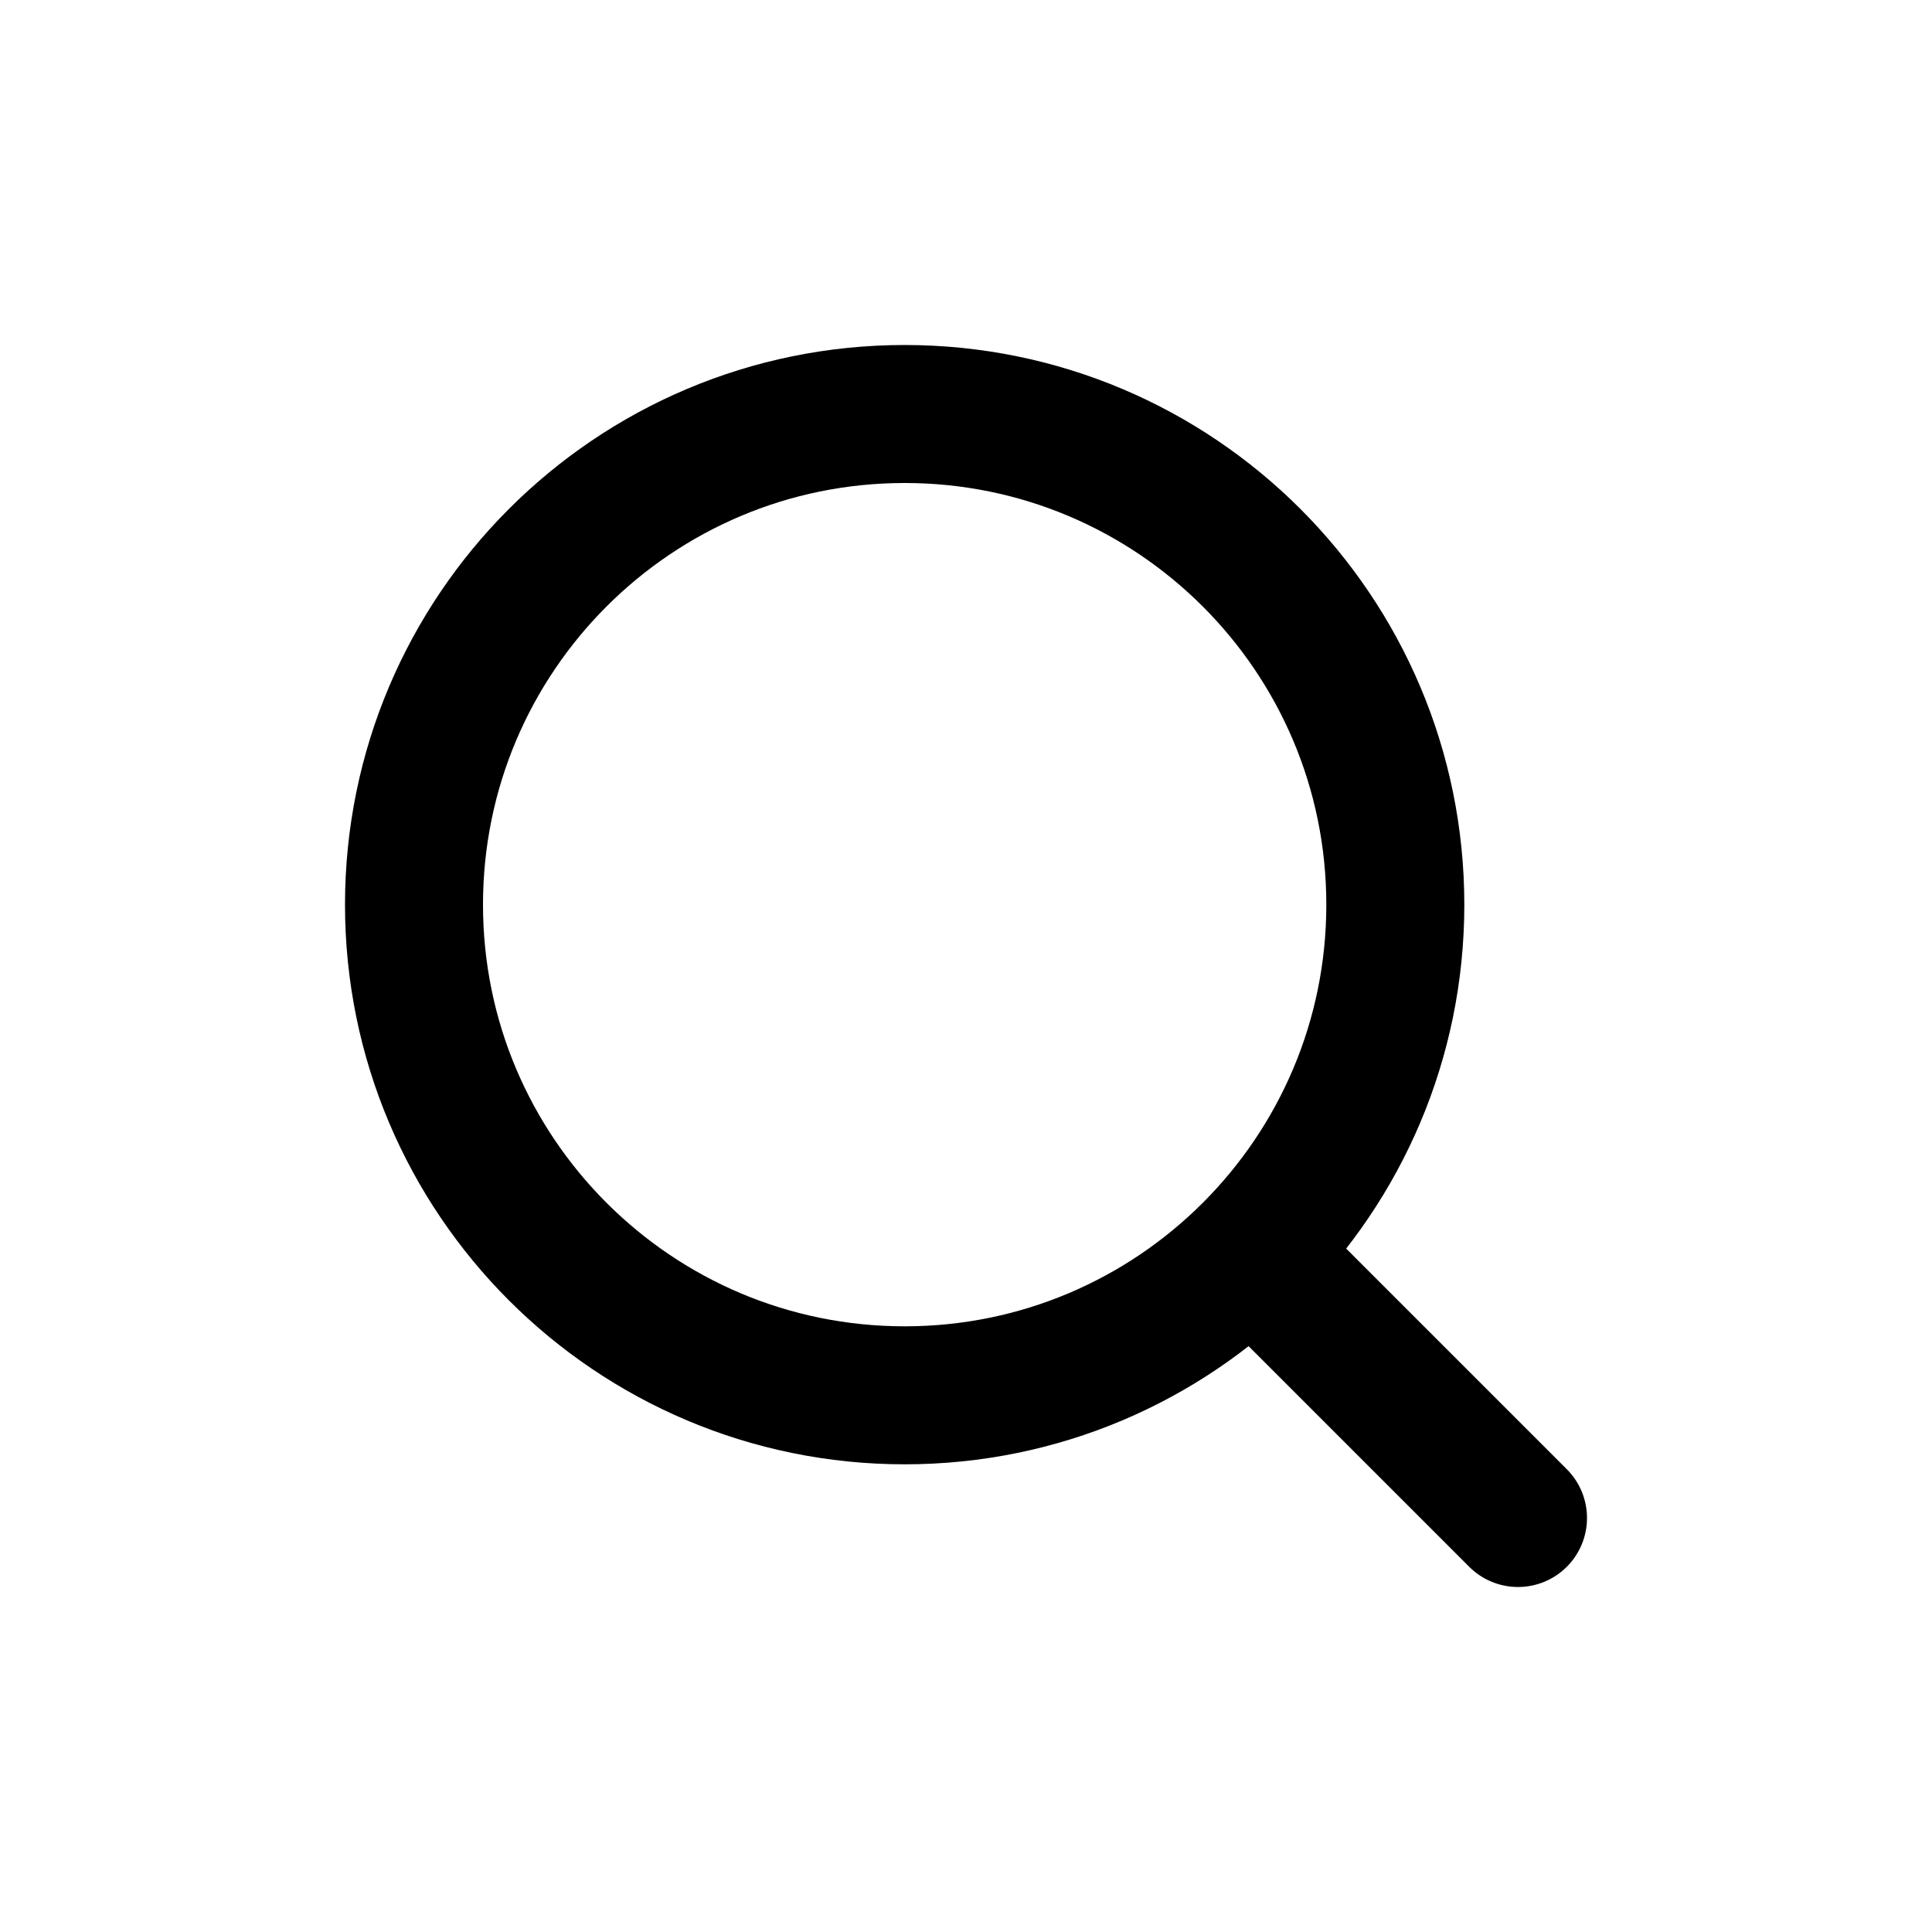
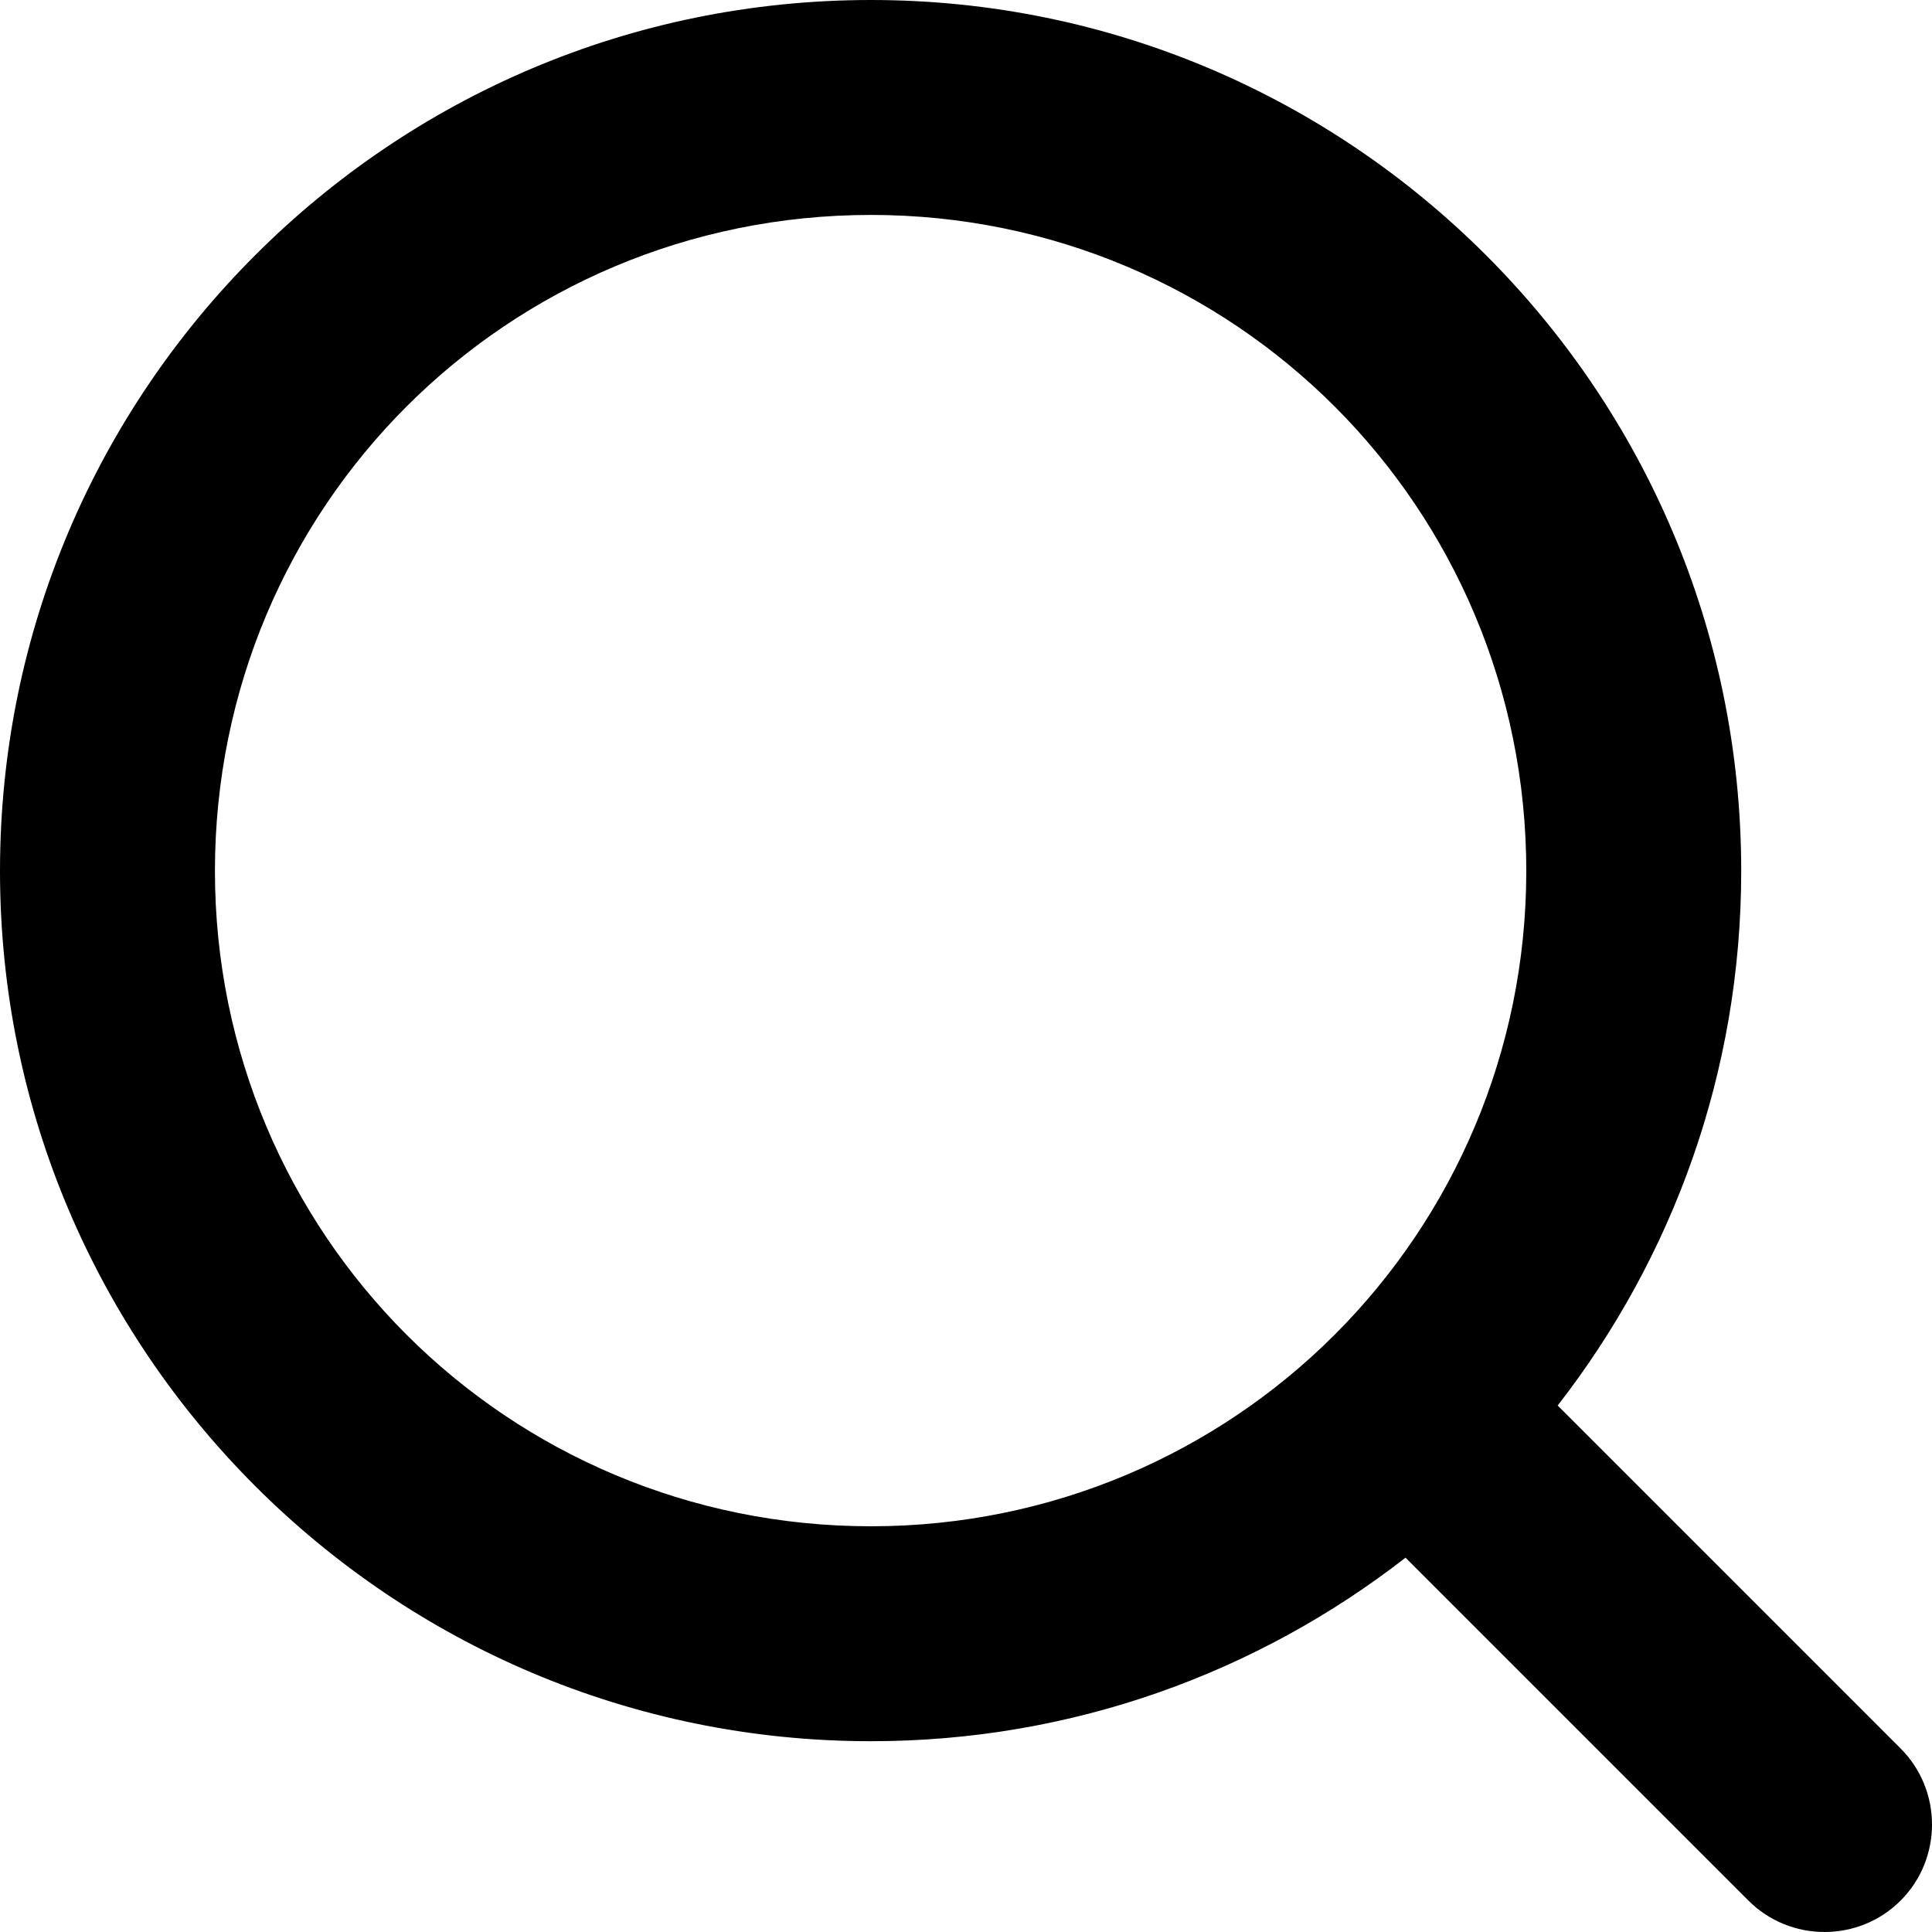
- <svg xmlns="http://www.w3.org/2000/svg" width="28" height="28" viewBox="0 0 28 28" fill="none">
-   <path d="M22 22L18.142 18.142M20.222 13.111C20.222 17.038 17.038 20.222 13.111 20.222C9.184 20.222 6 17.038 6 13.111C6 9.184 9.184 6 13.111 6C17.038 6 20.222 9.184 20.222 13.111Z" stroke="currentColor" stroke-width="2" stroke-linecap="round" stroke-linejoin="round" />
+ <svg xmlns="http://www.w3.org/2000/svg" width="24px" height="24px" viewBox="0 0 24 24">
+   <path fill="currentColor" d="M23.61 21.72c0.52,0.52 0.52,1.37 0,1.89 -0.52,0.52 -1.37,0.52 -1.89,0l-4.26 -4.26c-1.84,1.43 -4.14,2.28 -6.64,2.28 -2.99,0 -5.69,-1.21 -7.65,-3.17l0 0c-1.96,-1.96 -3.17,-4.66 -3.17,-7.64 0,-2.99 1.21,-5.69 3.17,-7.65l0 0c1.96,-1.96 4.66,-3.17 7.65,-3.17 2.98,0 5.68,1.21 7.64,3.17l0 0c1.96,1.96 3.17,4.66 3.17,7.65 0,2.5 -0.85,4.8 -2.28,6.64l4.26 4.26zm-7.03 -5.14c1.47,-1.47 2.38,-3.51 2.38,-5.76 0,-2.26 -0.91,-4.3 -2.38,-5.77 -1.47,-1.47 -3.51,-2.38 -5.76,-2.38 -2.26,0 -4.3,0.91 -5.77,2.38 -1.47,1.47 -2.38,3.51 -2.38,5.77 0,2.25 0.91,4.29 2.38,5.76 1.47,1.47 3.51,2.38 5.77,2.38 2.25,0 4.29,-0.91 5.76,-2.38z" />
</svg>
